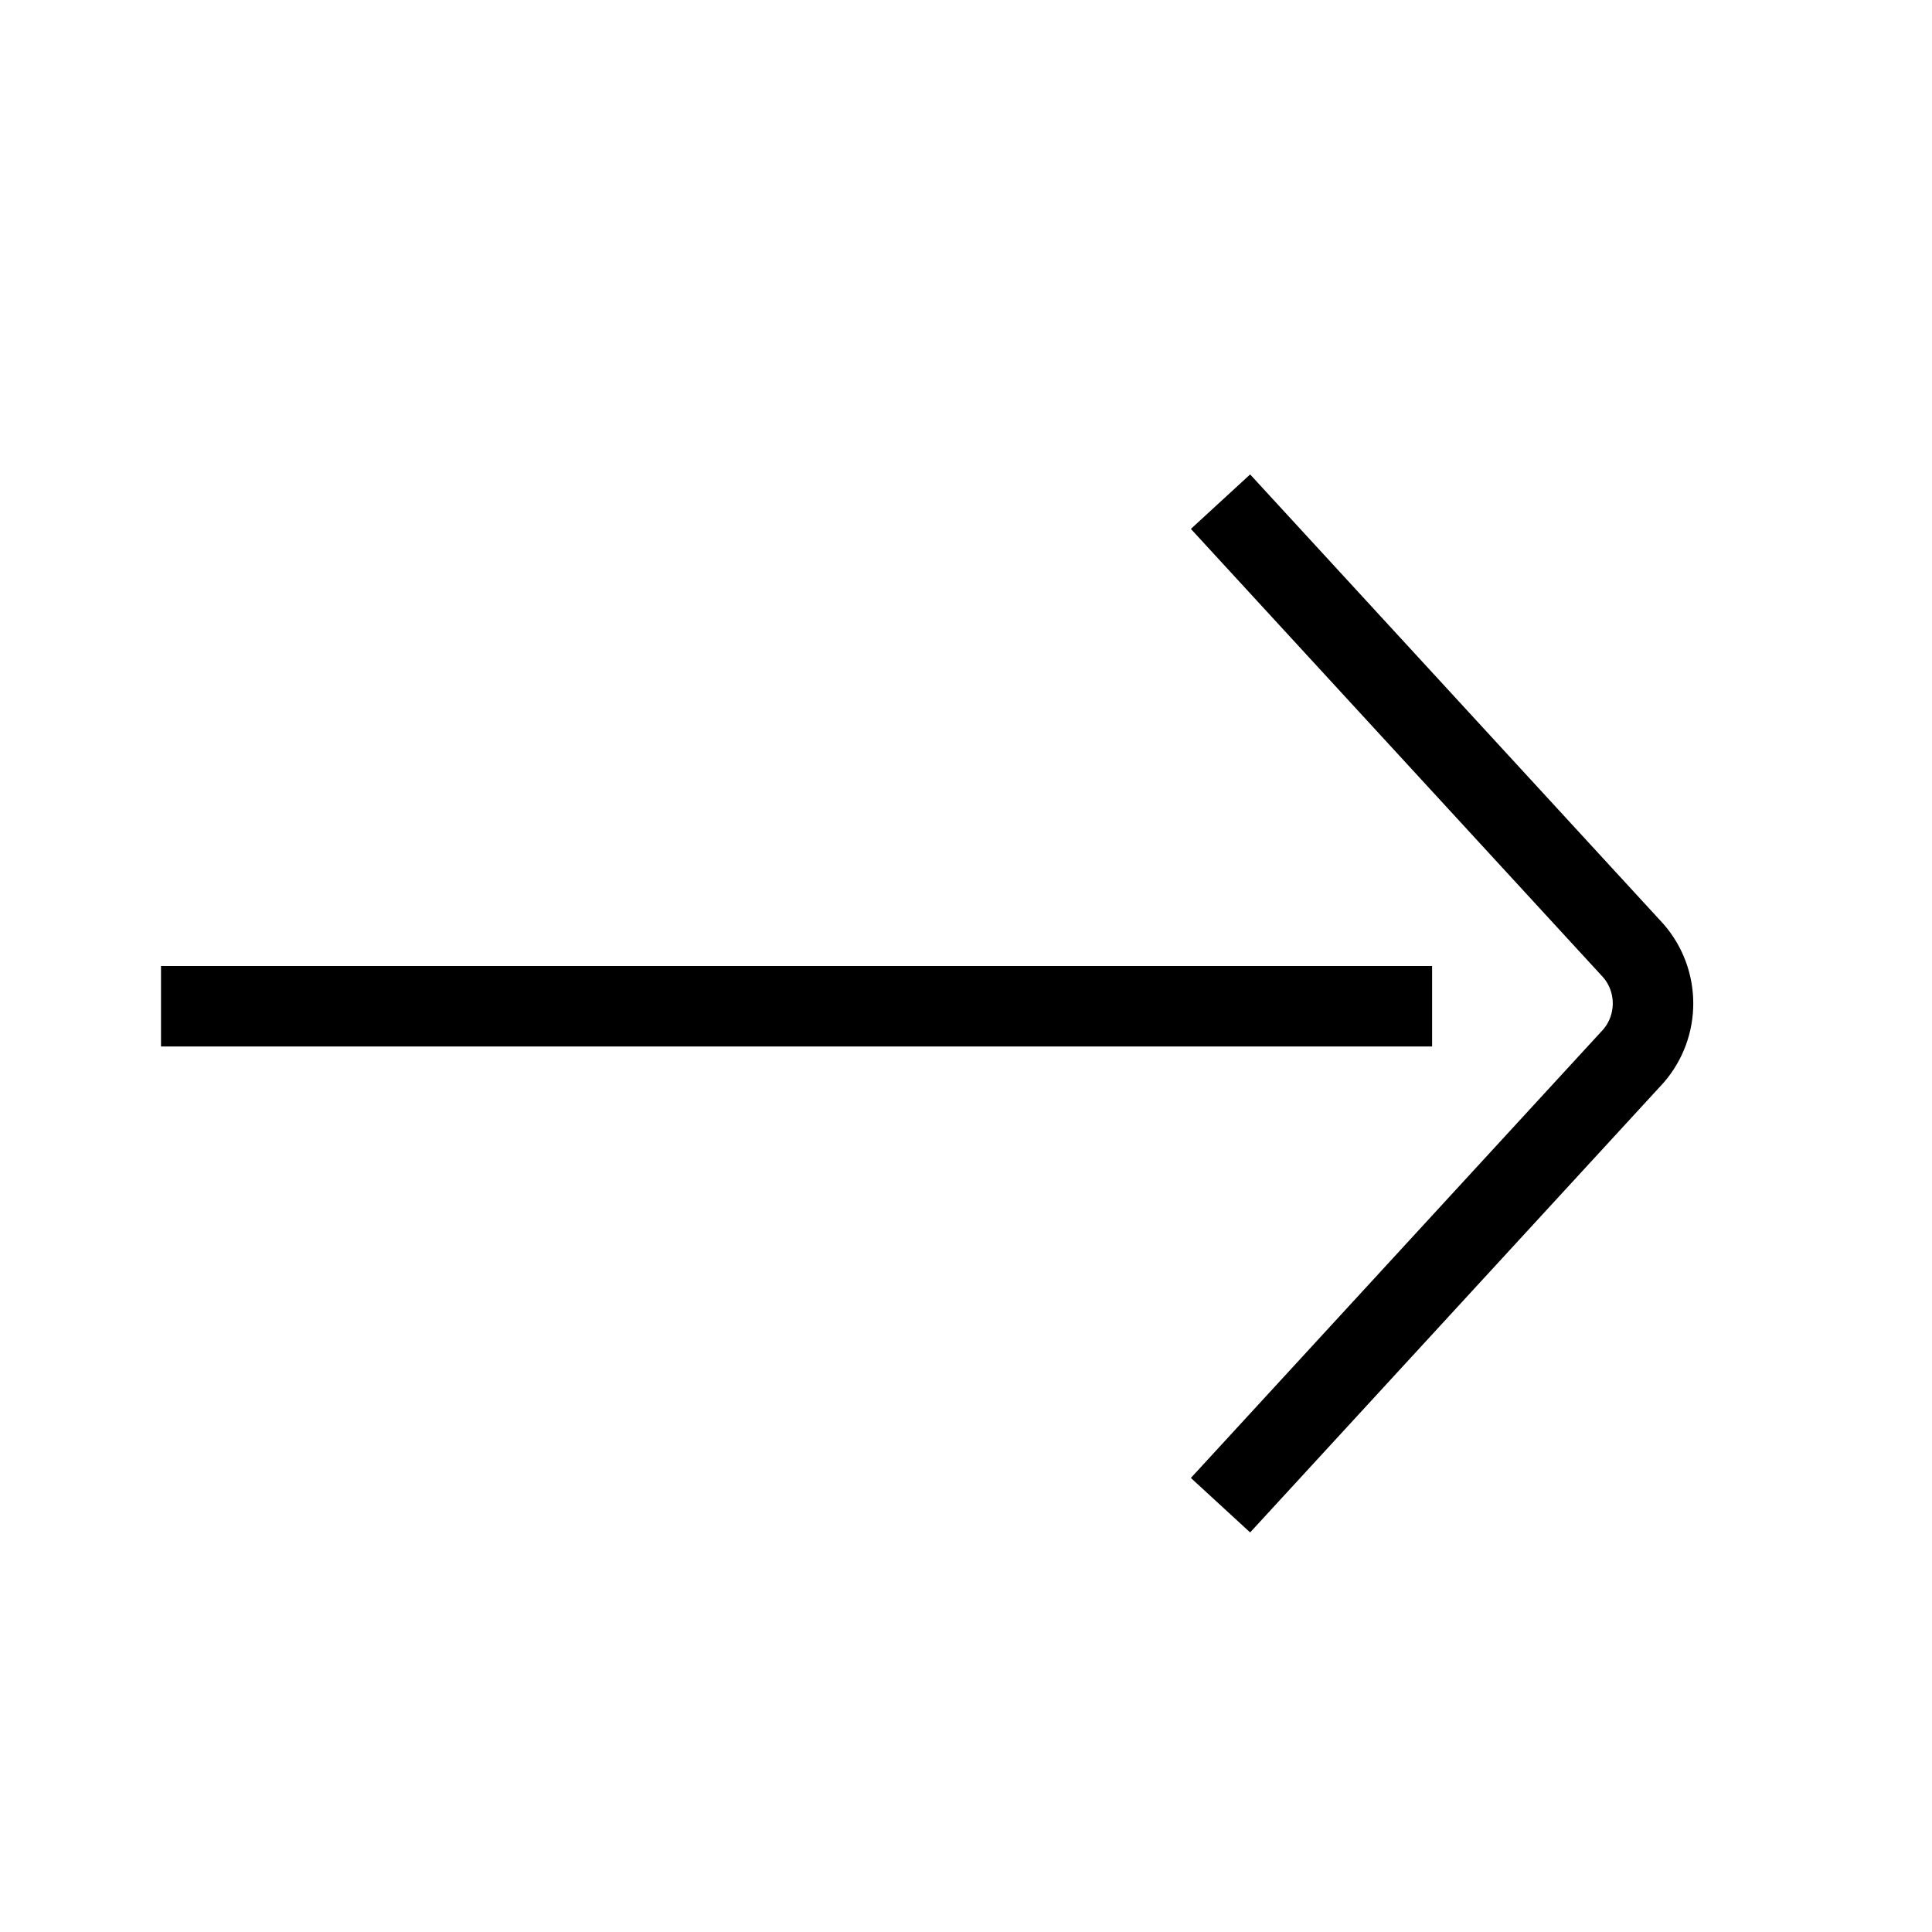
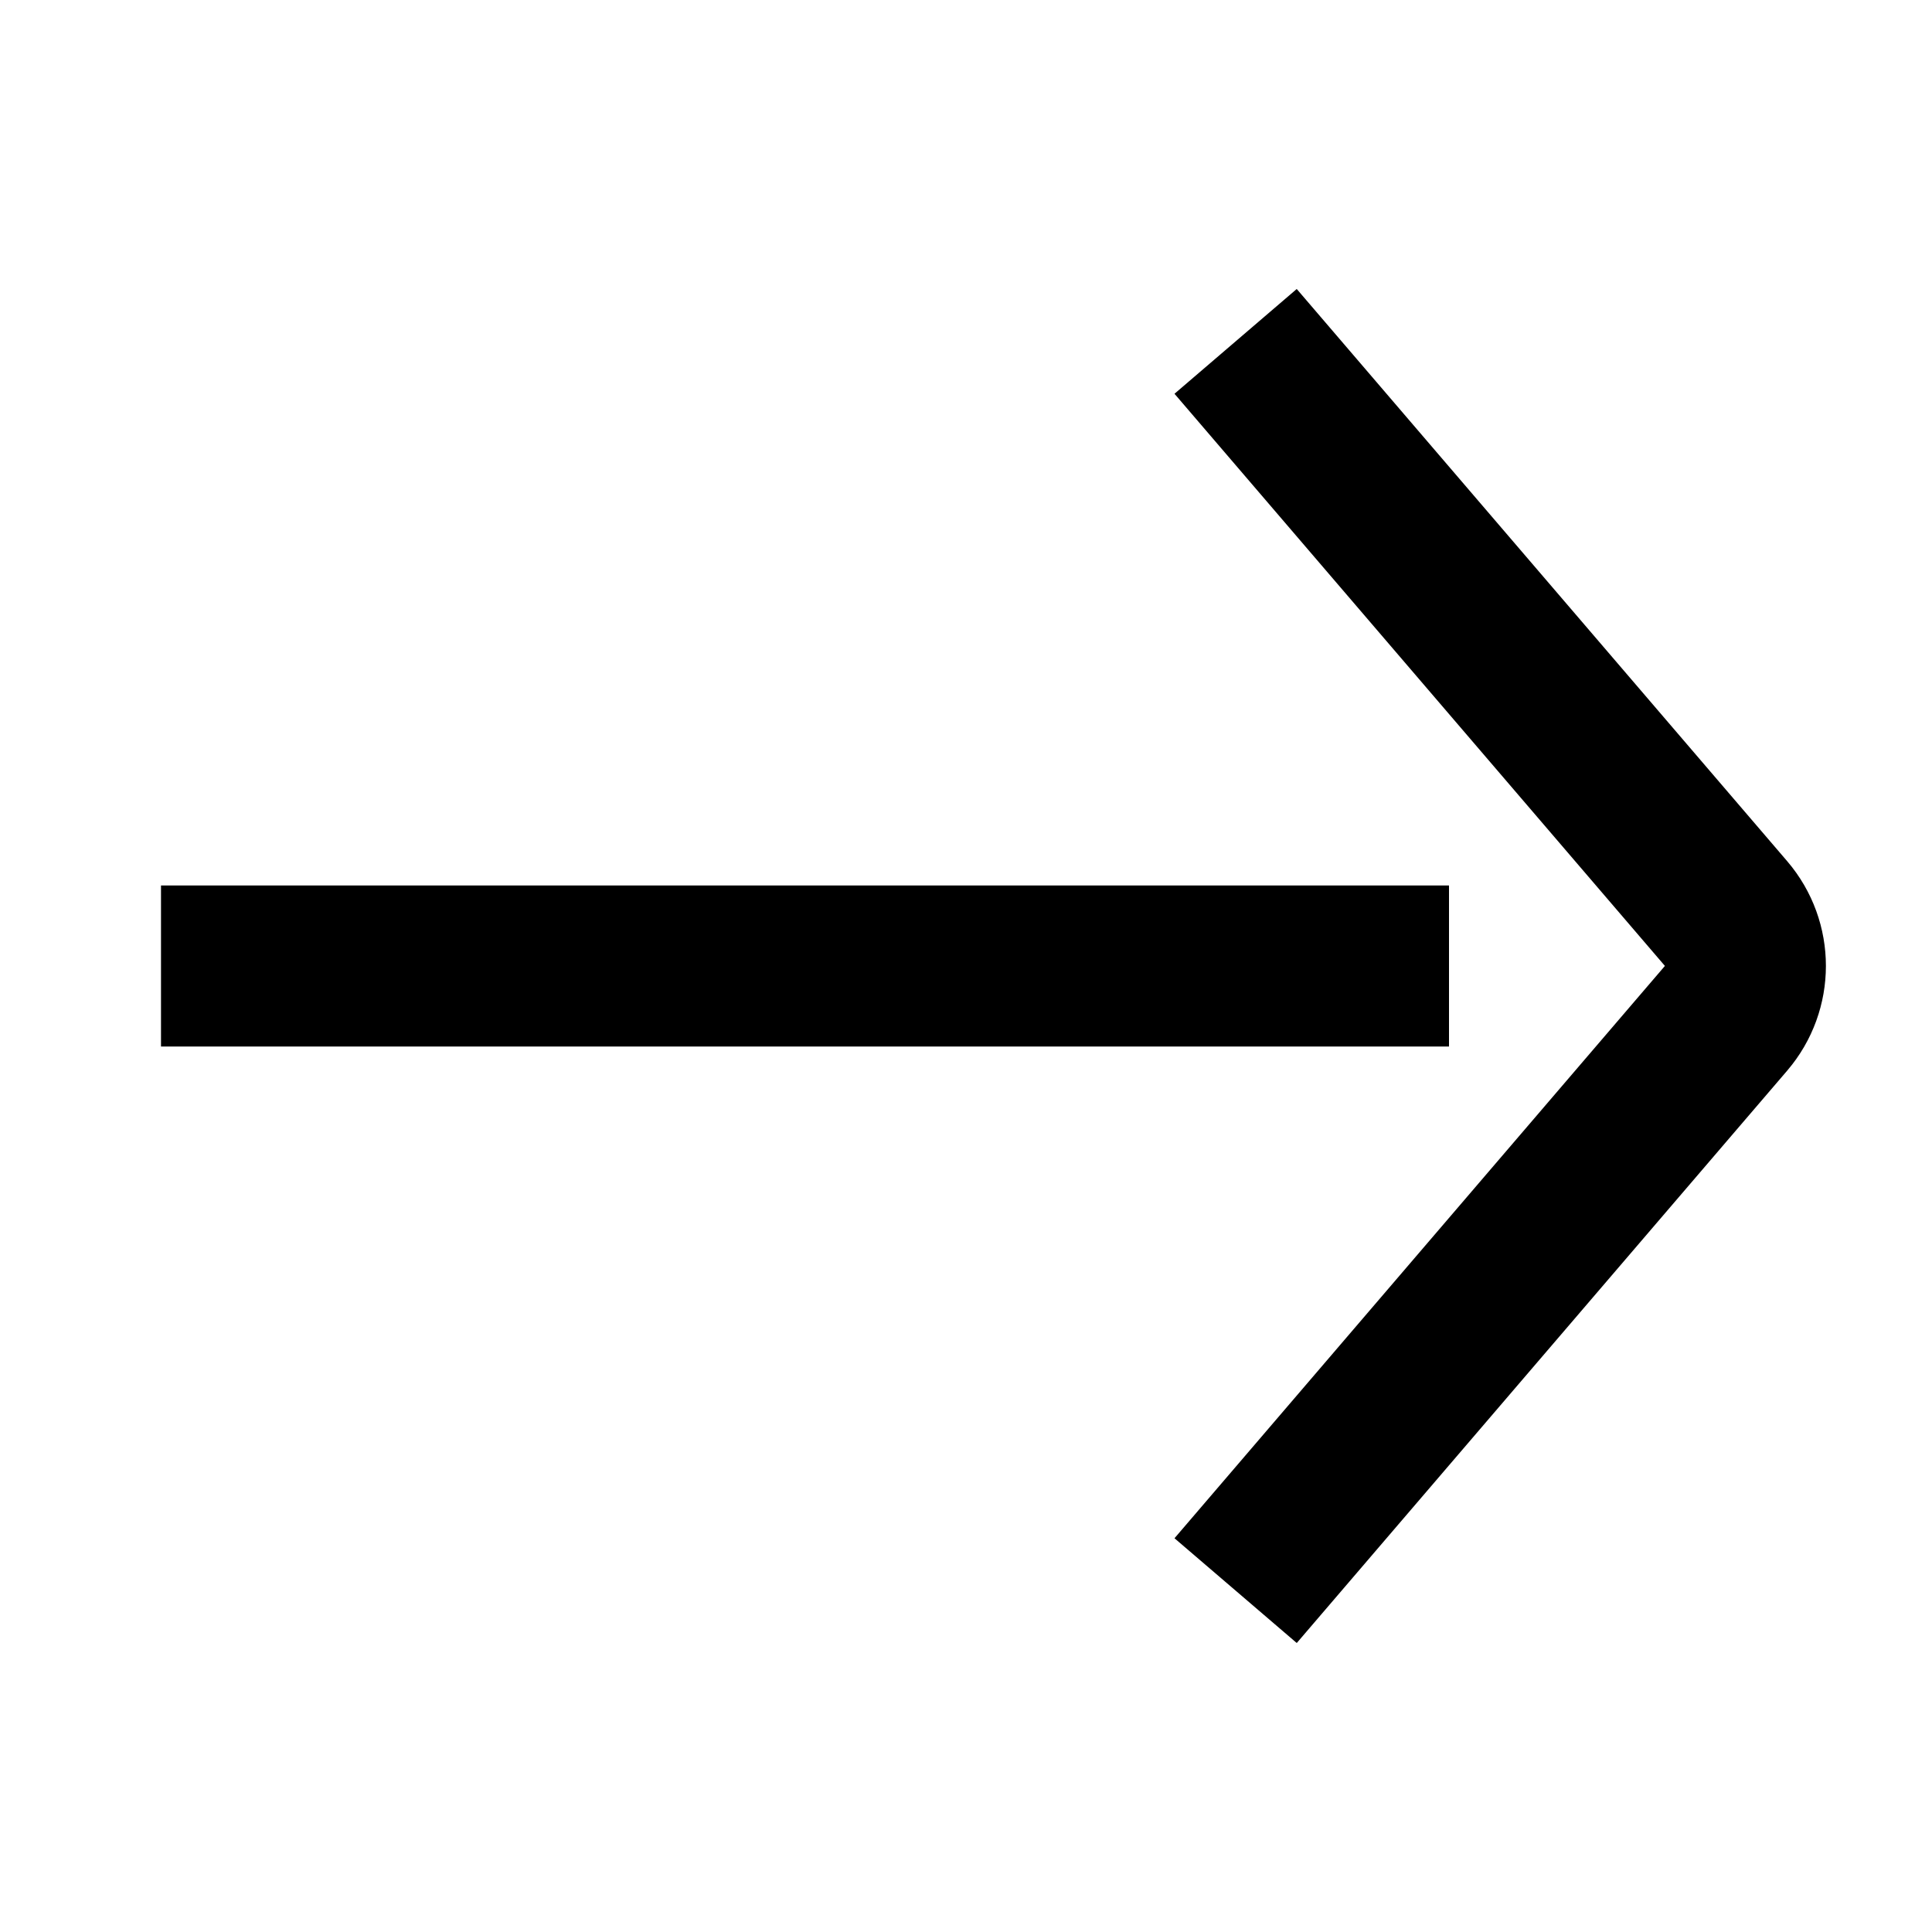
<svg xmlns="http://www.w3.org/2000/svg" id="target" viewBox="0 0 24 24">
-   <line x1="17.29" y1="12.5" x2="2.5" y2="12.5" fill="none" stroke="currentColor" stroke-linecap="square" stroke-linejoin="round" />
-   <path d="M15.5,6.6l4.79,5.21a1,1,0,0,1,0,1.31L15.5,18.33" fill="none" stroke="currentColor" stroke-linecap="square" stroke-linejoin="round" />
+   <path d="M16,5l5.442,6.349a1,1,0,0,1,0,1.3L16,19" fill="none" stroke="currentColor" stroke-linecap="square" stroke-linejoin="round" stroke-width="2" />
+   <line x1="17" y1="12" x2="3" y2="12" fill="none" stroke="currentColor" stroke-linecap="square" stroke-linejoin="round" stroke-width="2" />
</svg>
